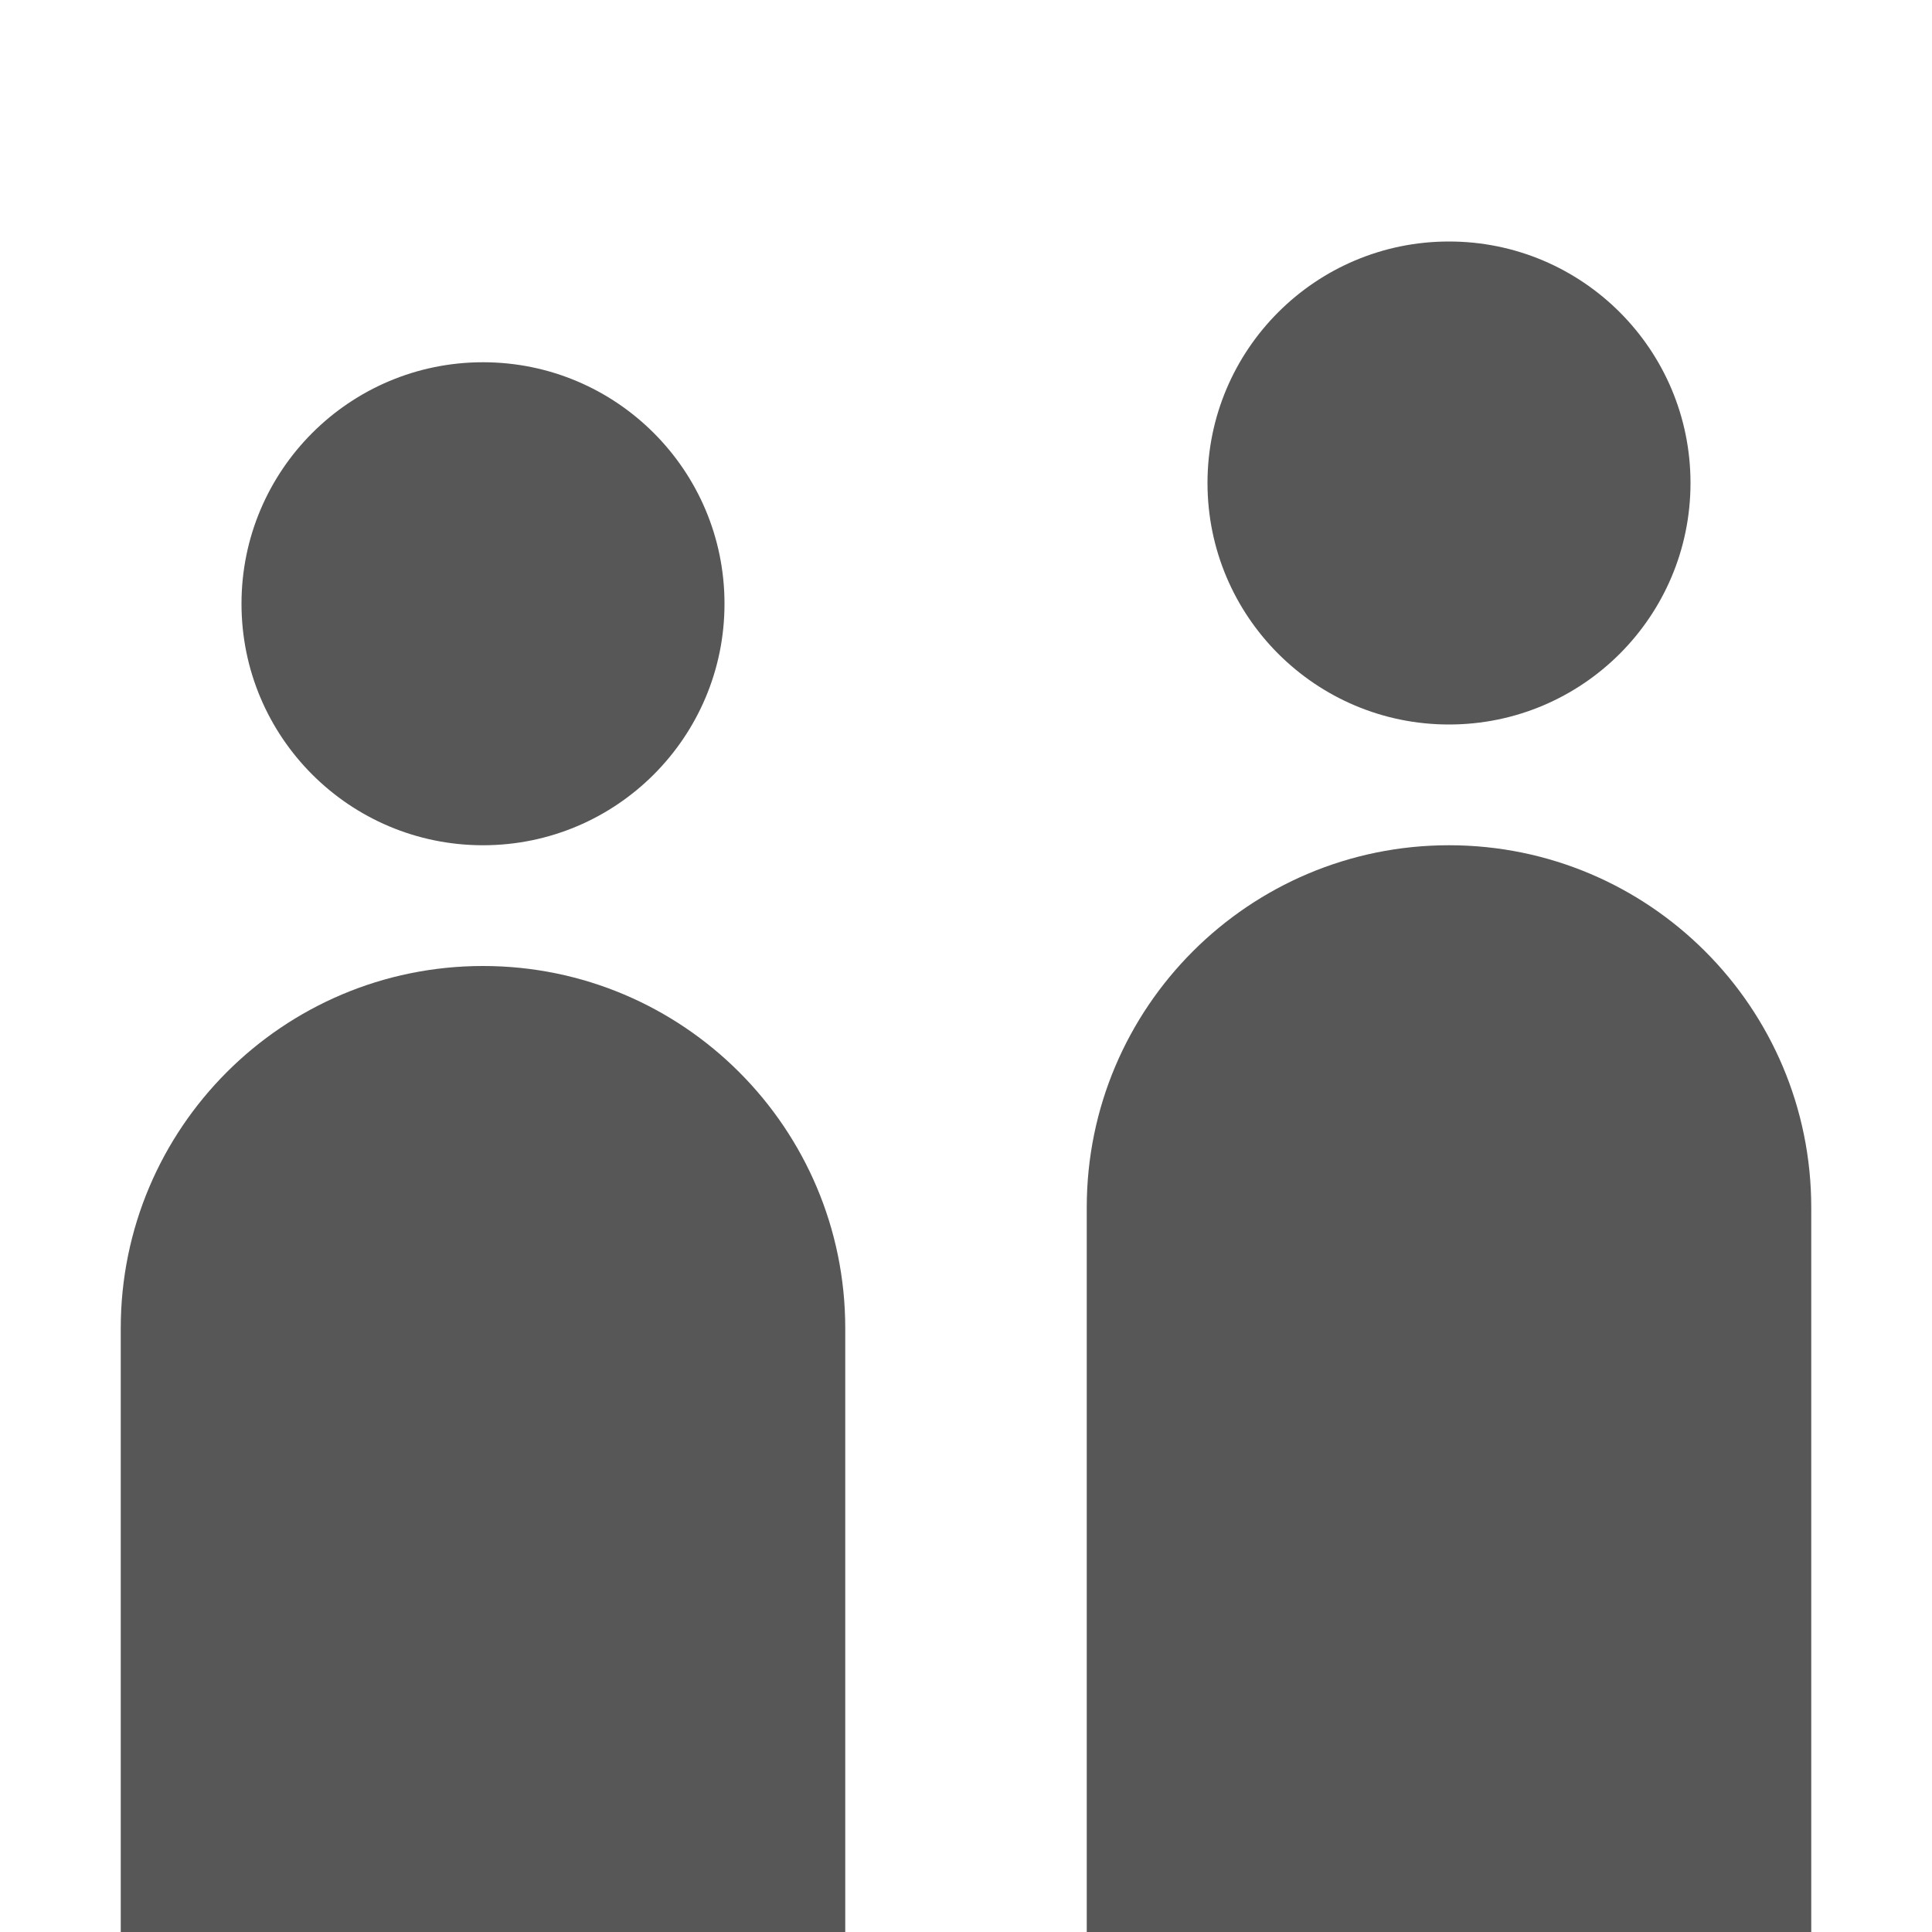
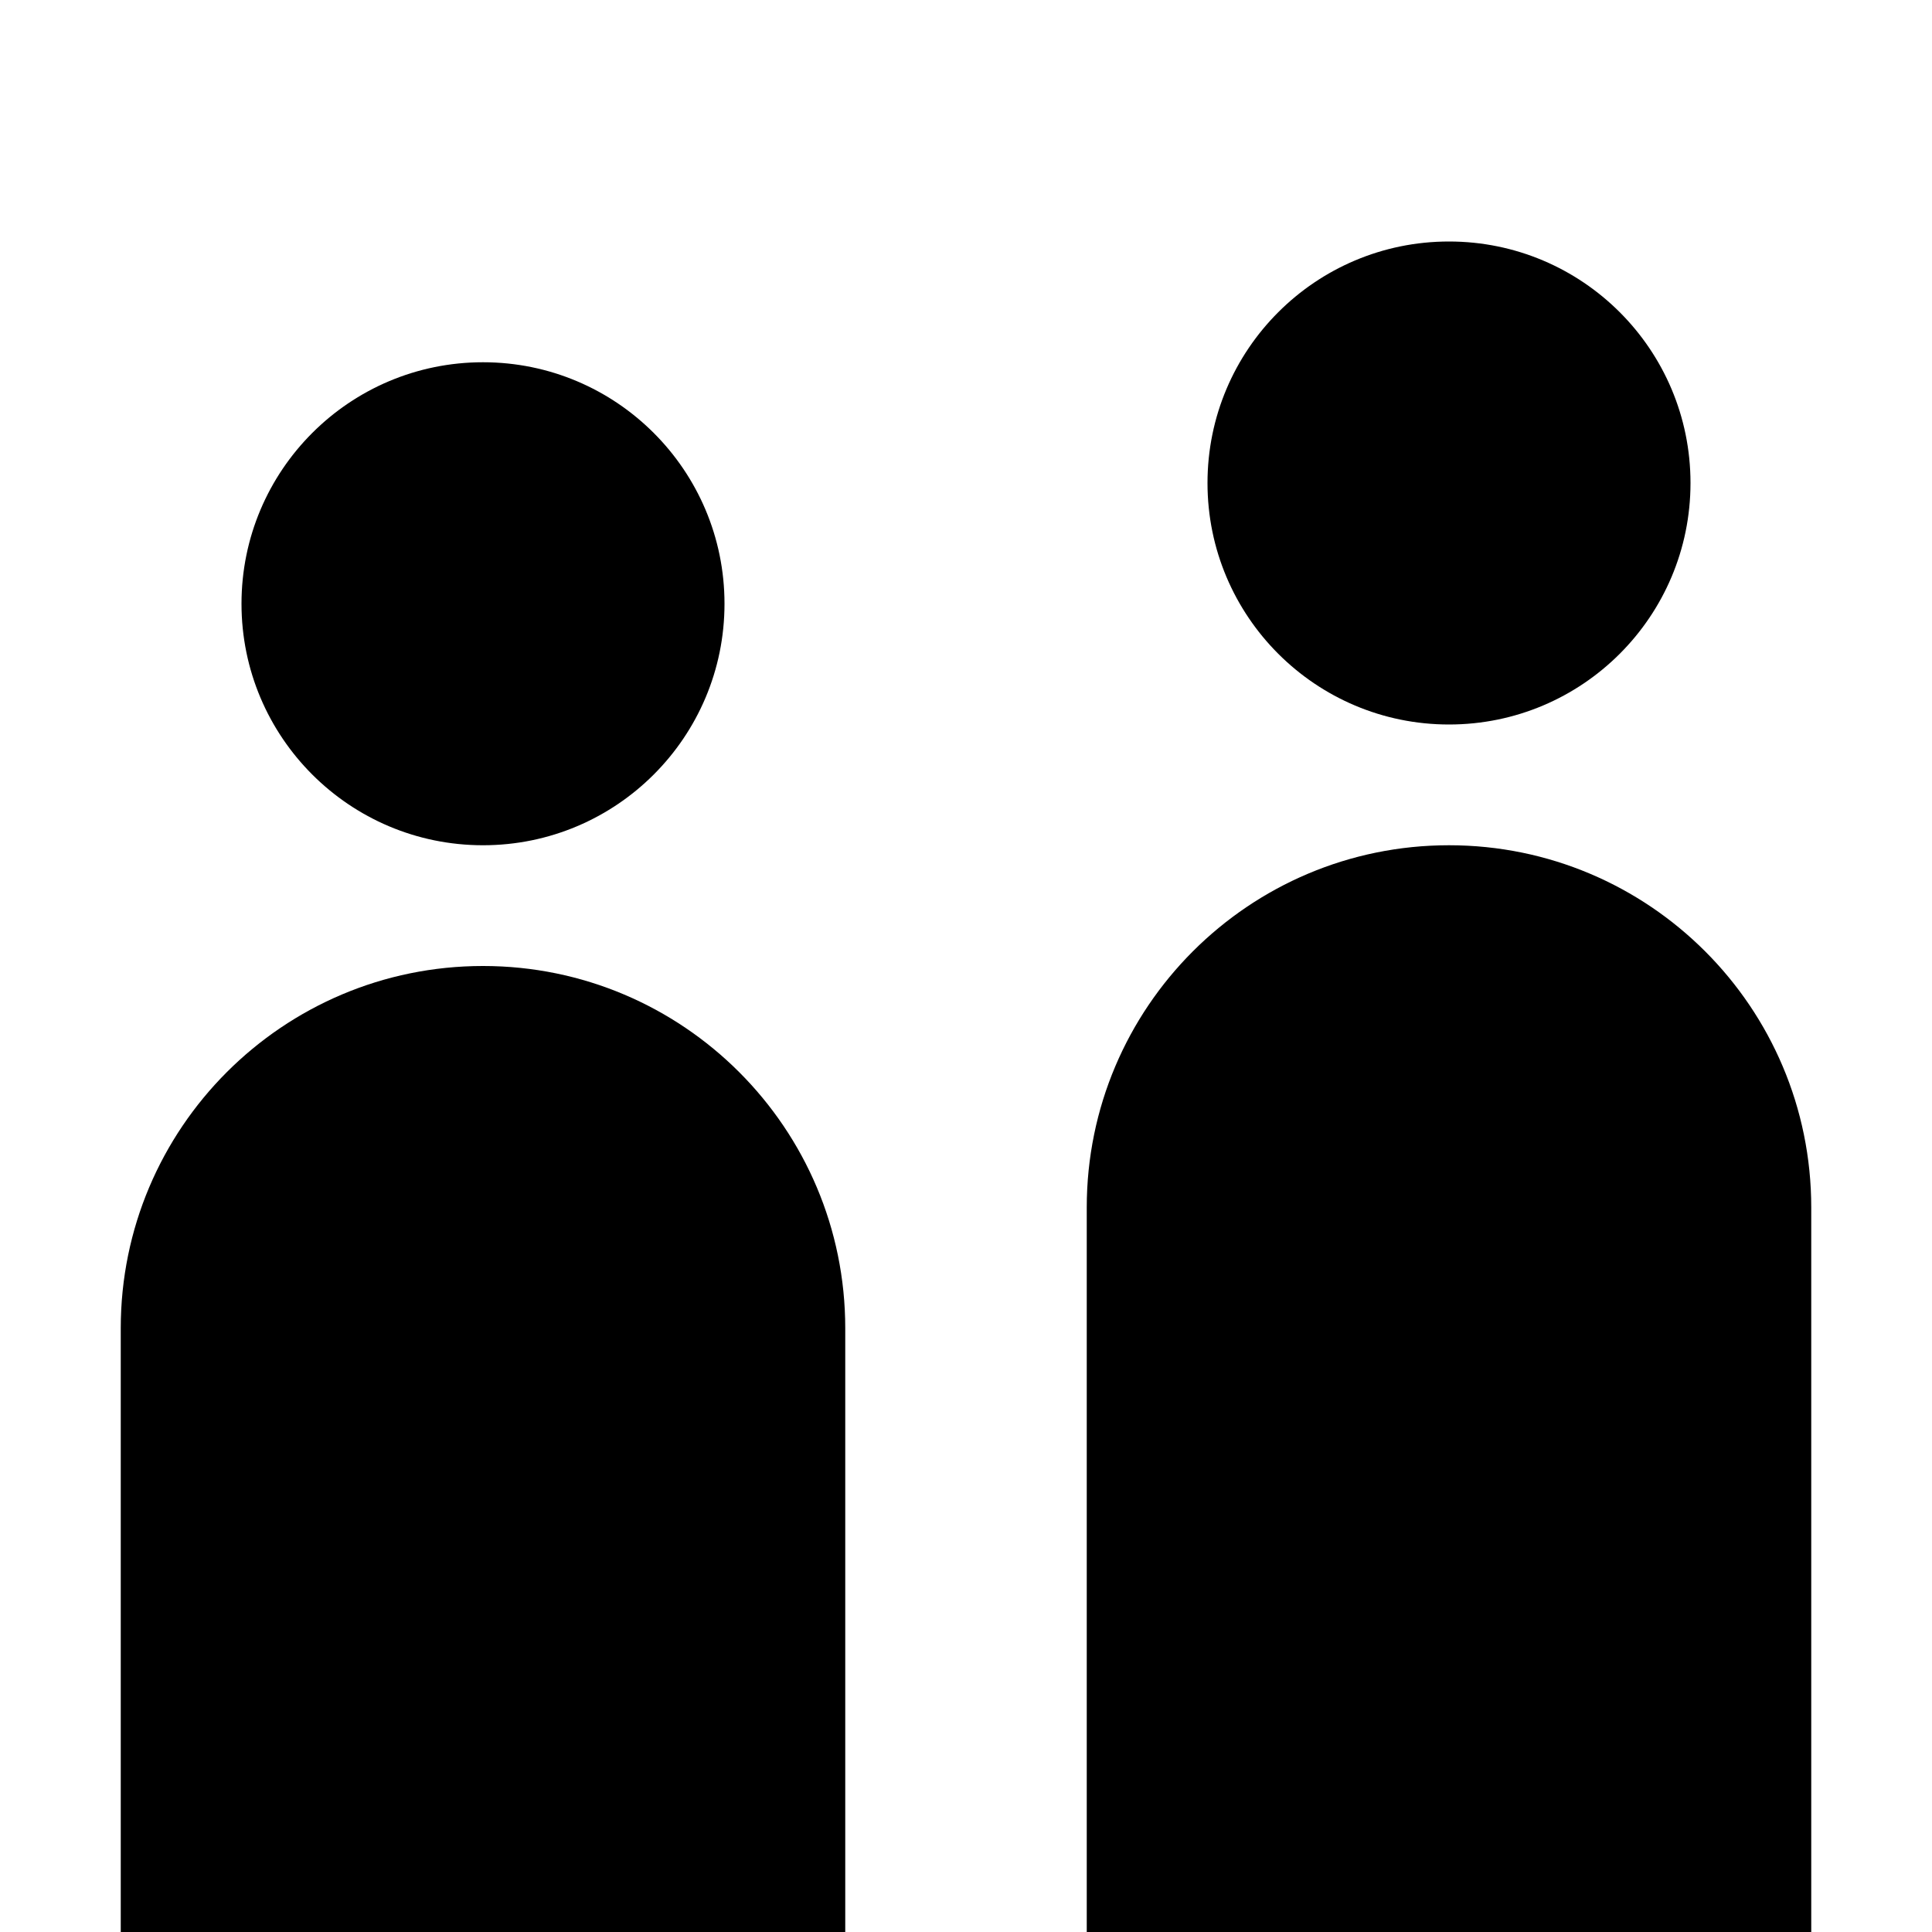
<svg xmlns="http://www.w3.org/2000/svg" width="128" height="128" id="svg2" version="1.1">
  <defs id="defs4">
    </defs>
  <g id="layer1" transform="translate(0,-924.3622)">
-     <path style="opacity:0.66;fill:#000000;fill-opacity:1;stroke:none" id="path2820" d="m 48,32 a 16,16 0 1 1 -32,0 16,16 0 1 1 32,0 z" transform="translate(0,932.3622)" />
-     <rect style="opacity:0.66;fill:#000000;fill-opacity:1;stroke:none" id="rect2822" width="48" height="128" x="8" y="988.362" ry="24" />
-     <path transform="translate(64,924.3622)" d="m 48,32 a 16,16 0 1 1 -32,0 16,16 0 1 1 32,0 z" id="path2824" style="opacity:0.66;fill:#000000;fill-opacity:1;stroke:none" />
-     <rect ry="24" y="980.362" x="72" height="128" width="48" id="rect2826" style="opacity:0.66;fill:#000000;fill-opacity:1;stroke:none" />
+     <path style="opacity:1;fill:#000000;fill-opacity:1;stroke:none" id="path2820" d="m 48,32 a 16,16 0 1 1 -32,0 16,16 0 1 1 32,0 z" transform="translate(0,932.3622)" />
+     <rect style="opacity:1;fill:#000000;fill-opacity:1;stroke:none" id="rect2822" width="48" height="128" x="8" y="988.362" ry="24" />
+     <path transform="translate(64,924.3622)" d="m 48,32 a 16,16 0 1 1 -32,0 16,16 0 1 1 32,0 z" id="path2824" style="opacity:1;fill:#000000;fill-opacity:1;stroke:none" />
+     <rect ry="24" y="980.362" x="72" height="128" width="48" id="rect2826" style="opacity:1;fill:#000000;fill-opacity:1;stroke:none" />
  </g>
</svg>
